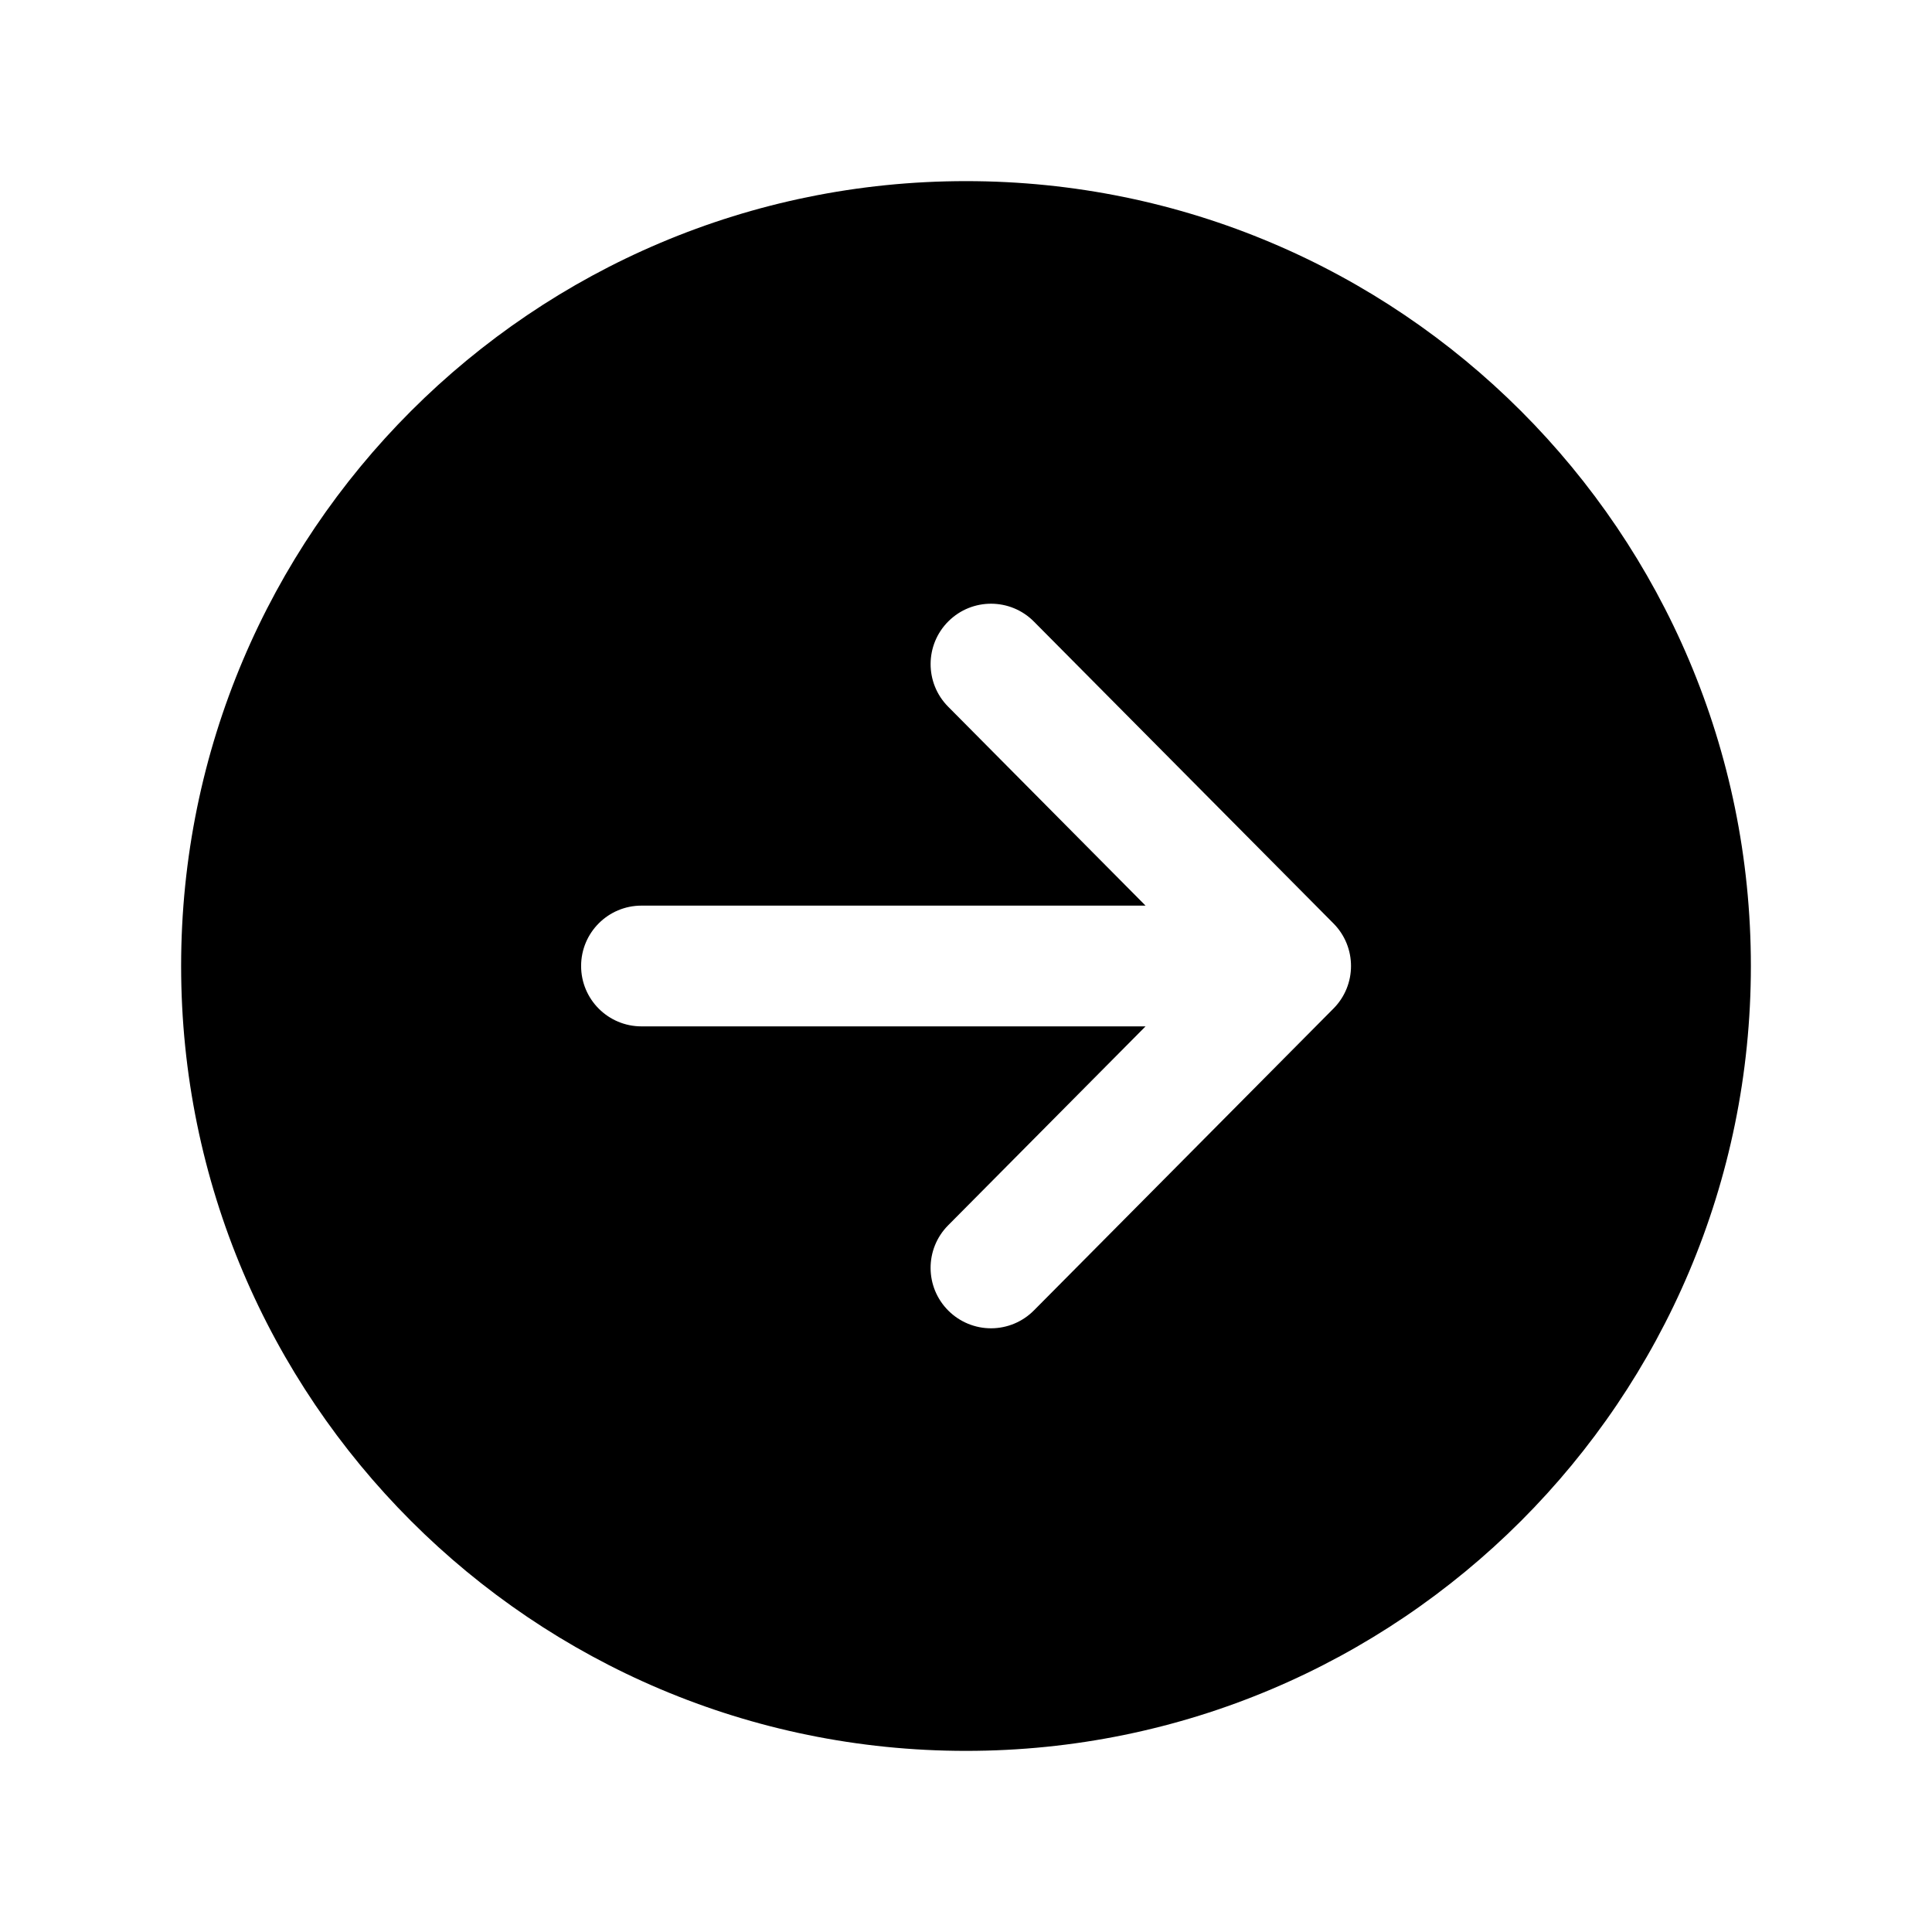
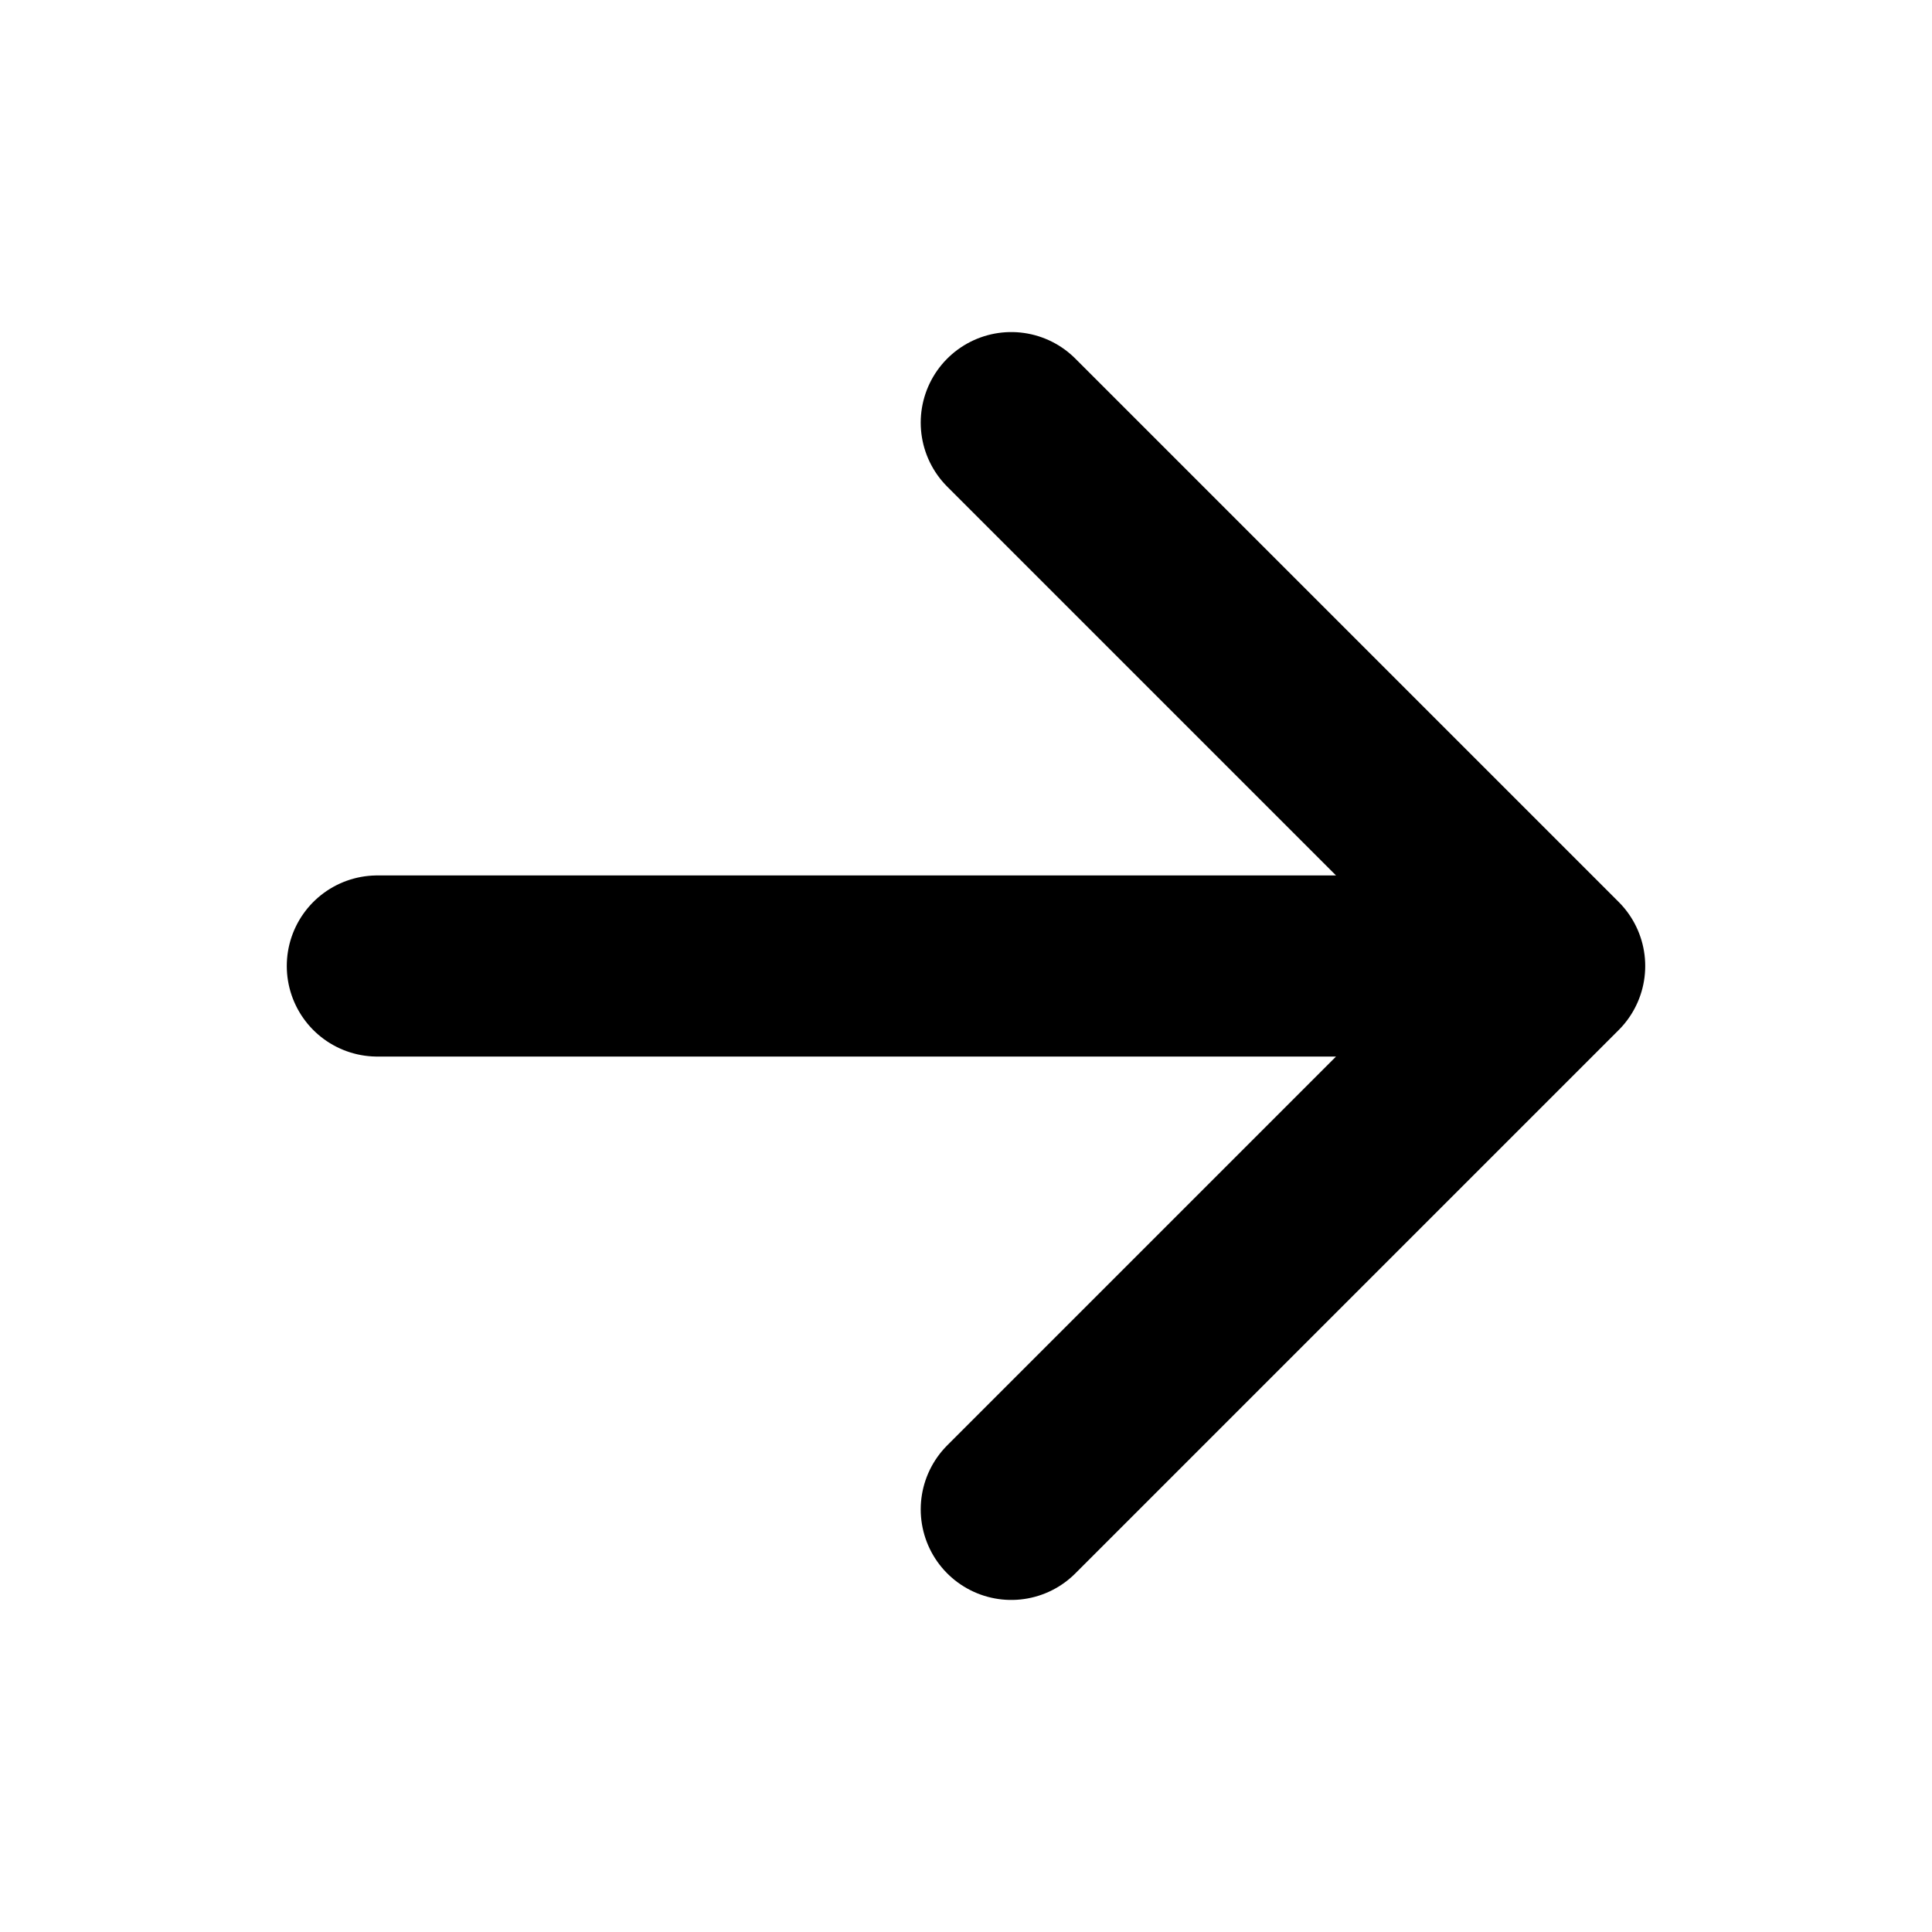
<svg xmlns="http://www.w3.org/2000/svg" class="ionicon" viewBox="0 0 512 512">
-   <path d="M464 256c0-114.87-93.13-208-208-208S48 141.13 48 256s93.13 208 208 208 208-93.13 208-208zm-212.65 91.36a16 16 0 01-.09-22.63L303.58 272H170a16 16 0 010-32h133.58l-52.32-52.73A16 16 0 11274 164.73l79.39 80a16 16 0 010 22.54l-79.39 80a16 16 0 01-22.65.09z" />
+   <path fill="none" stroke="currentColor" stroke-linecap="round" stroke-linejoin="round" stroke-width="48" d="M268 112l144 144-144 144M392 256H100" />
</svg>
